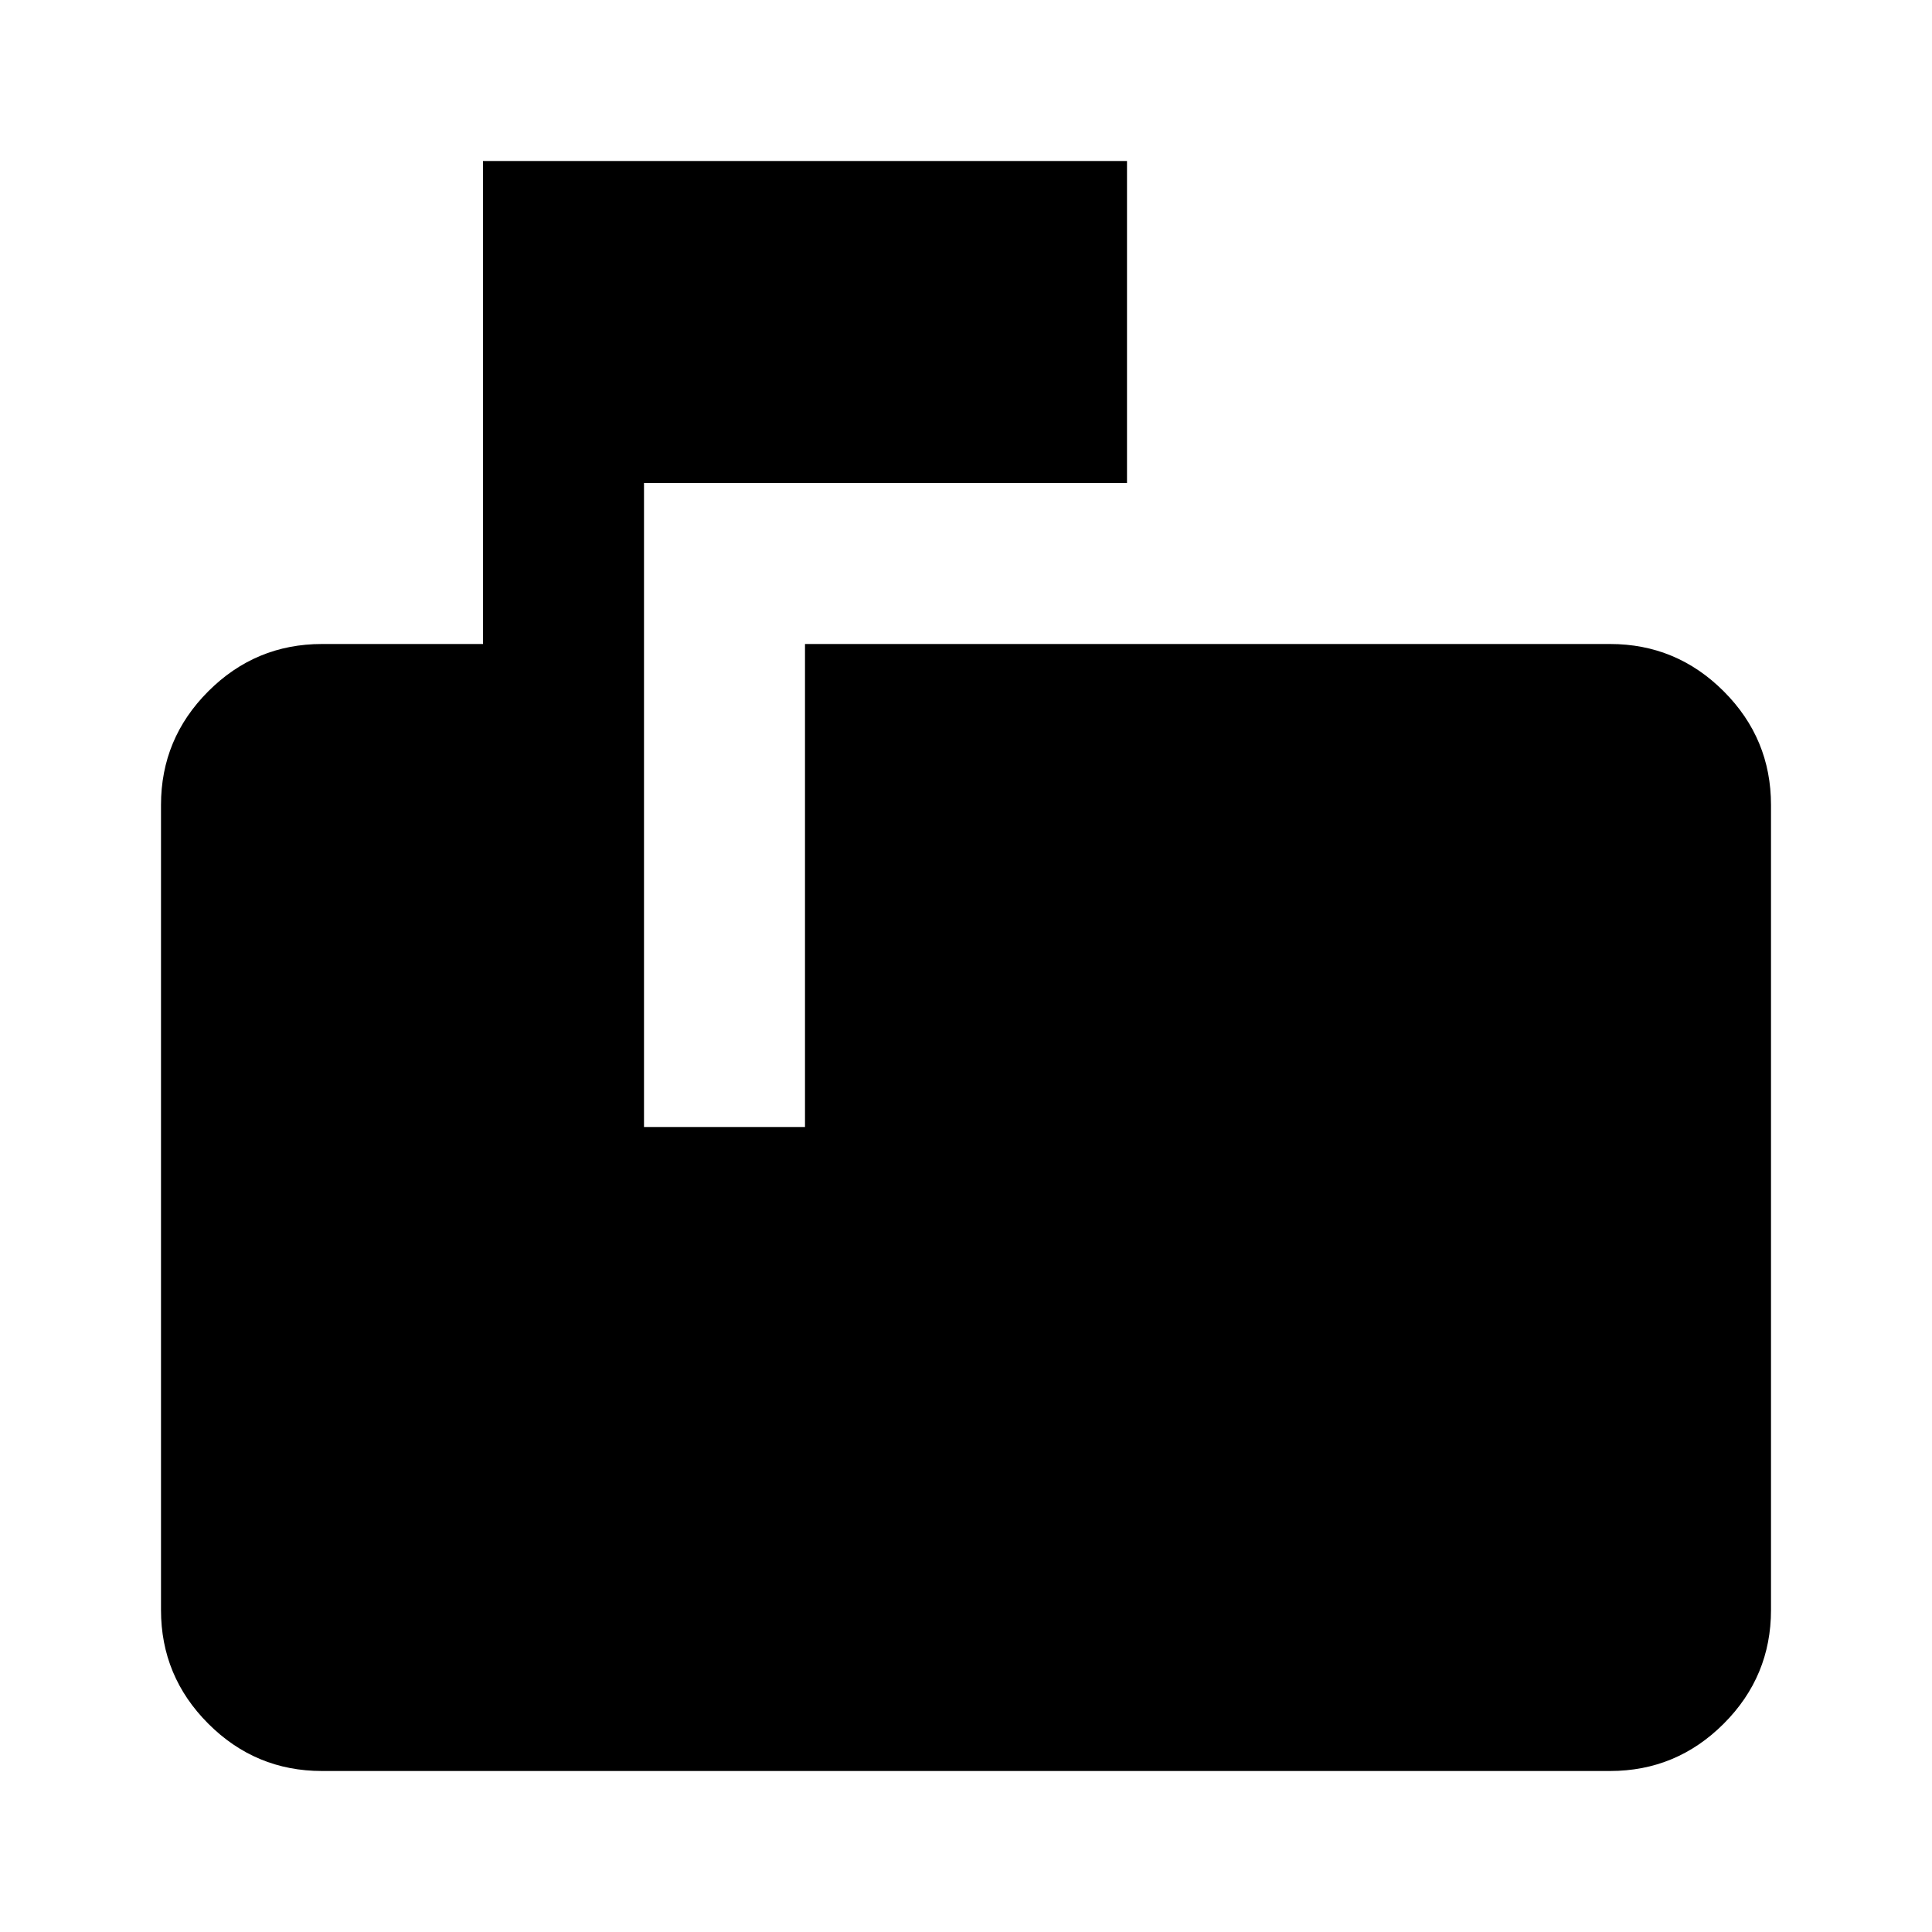
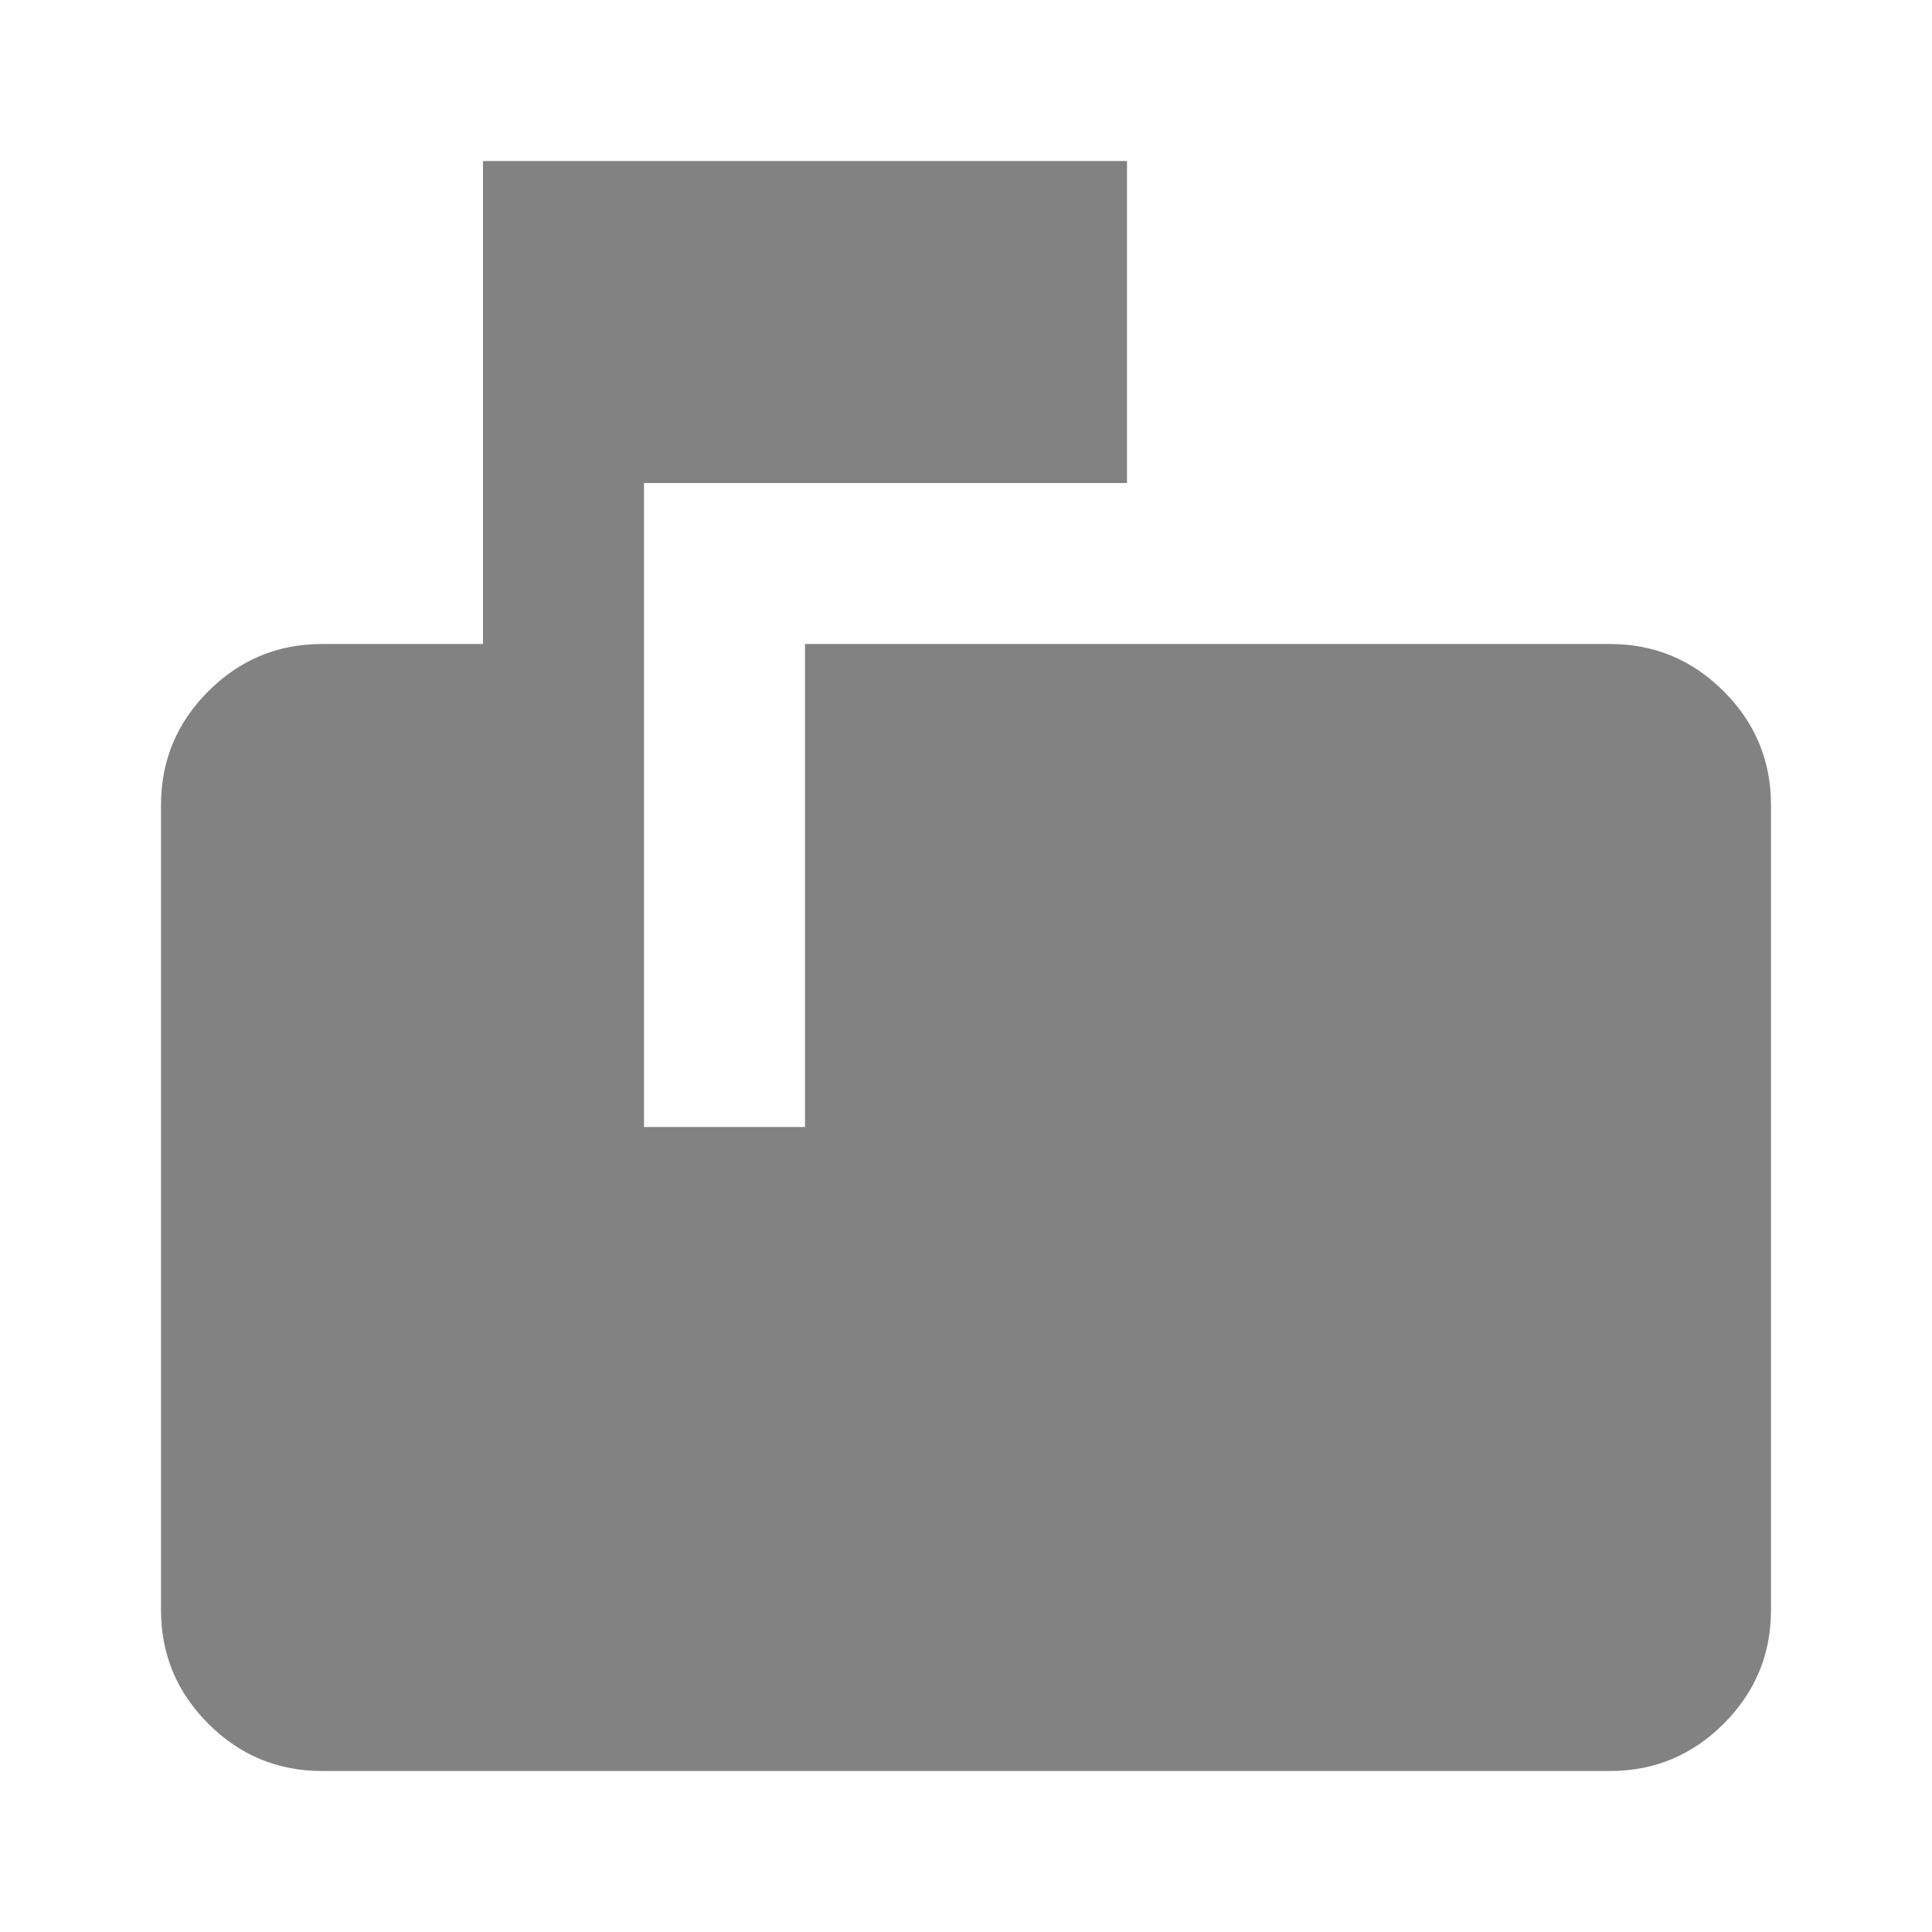
<svg xmlns="http://www.w3.org/2000/svg" height="24" viewBox="0 -960 960 960" width="24">
-   <path d="M160-80q-33 0-56.5-23.5T80-160v-400q0-33 23.5-56.5T160-640h80v-240h320v160H320v320h80v-240h400q33 0 56.5 23.5T880-560v400q0 33-23.5 56.5T800-80H160Z" />
+   <path fill="#828282" d="M160-80q-33 0-56.5-23.5T80-160v-400q0-33 23.5-56.5T160-640h80v-240h320v160H320v320h80v-240h400q33 0 56.5 23.5T880-560v400q0 33-23.5 56.5T800-80H160Z" />
</svg>
